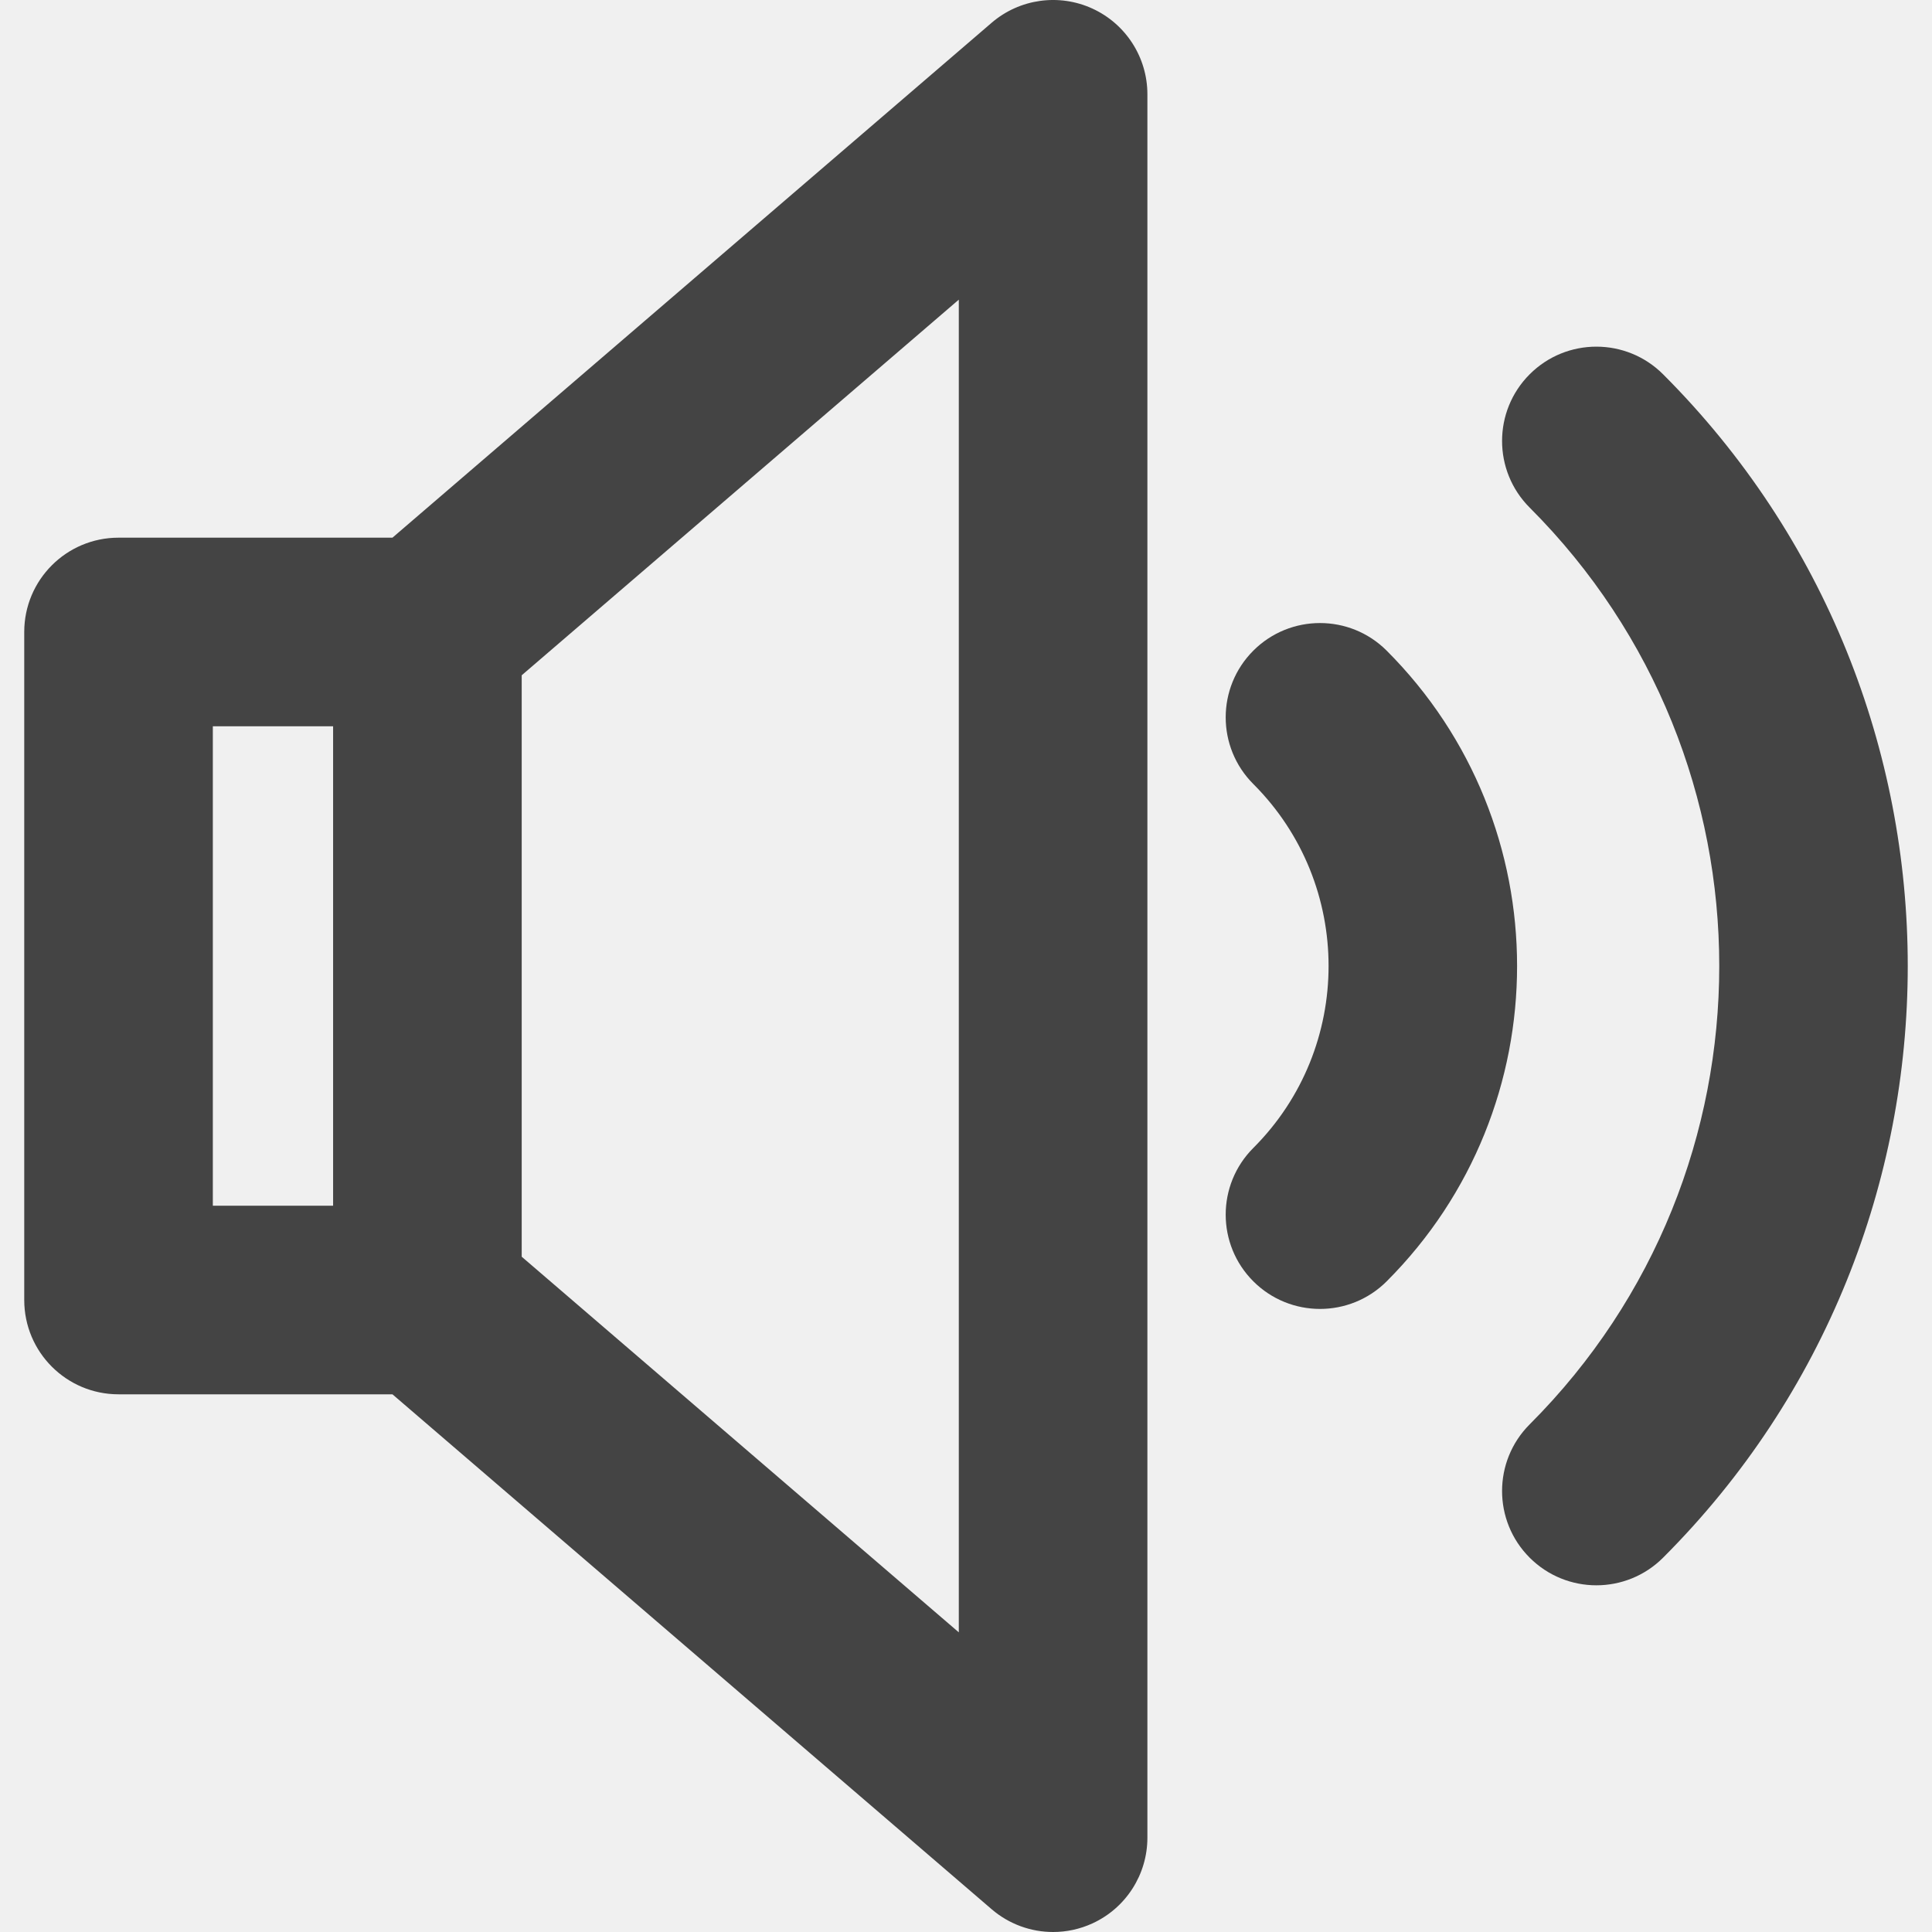
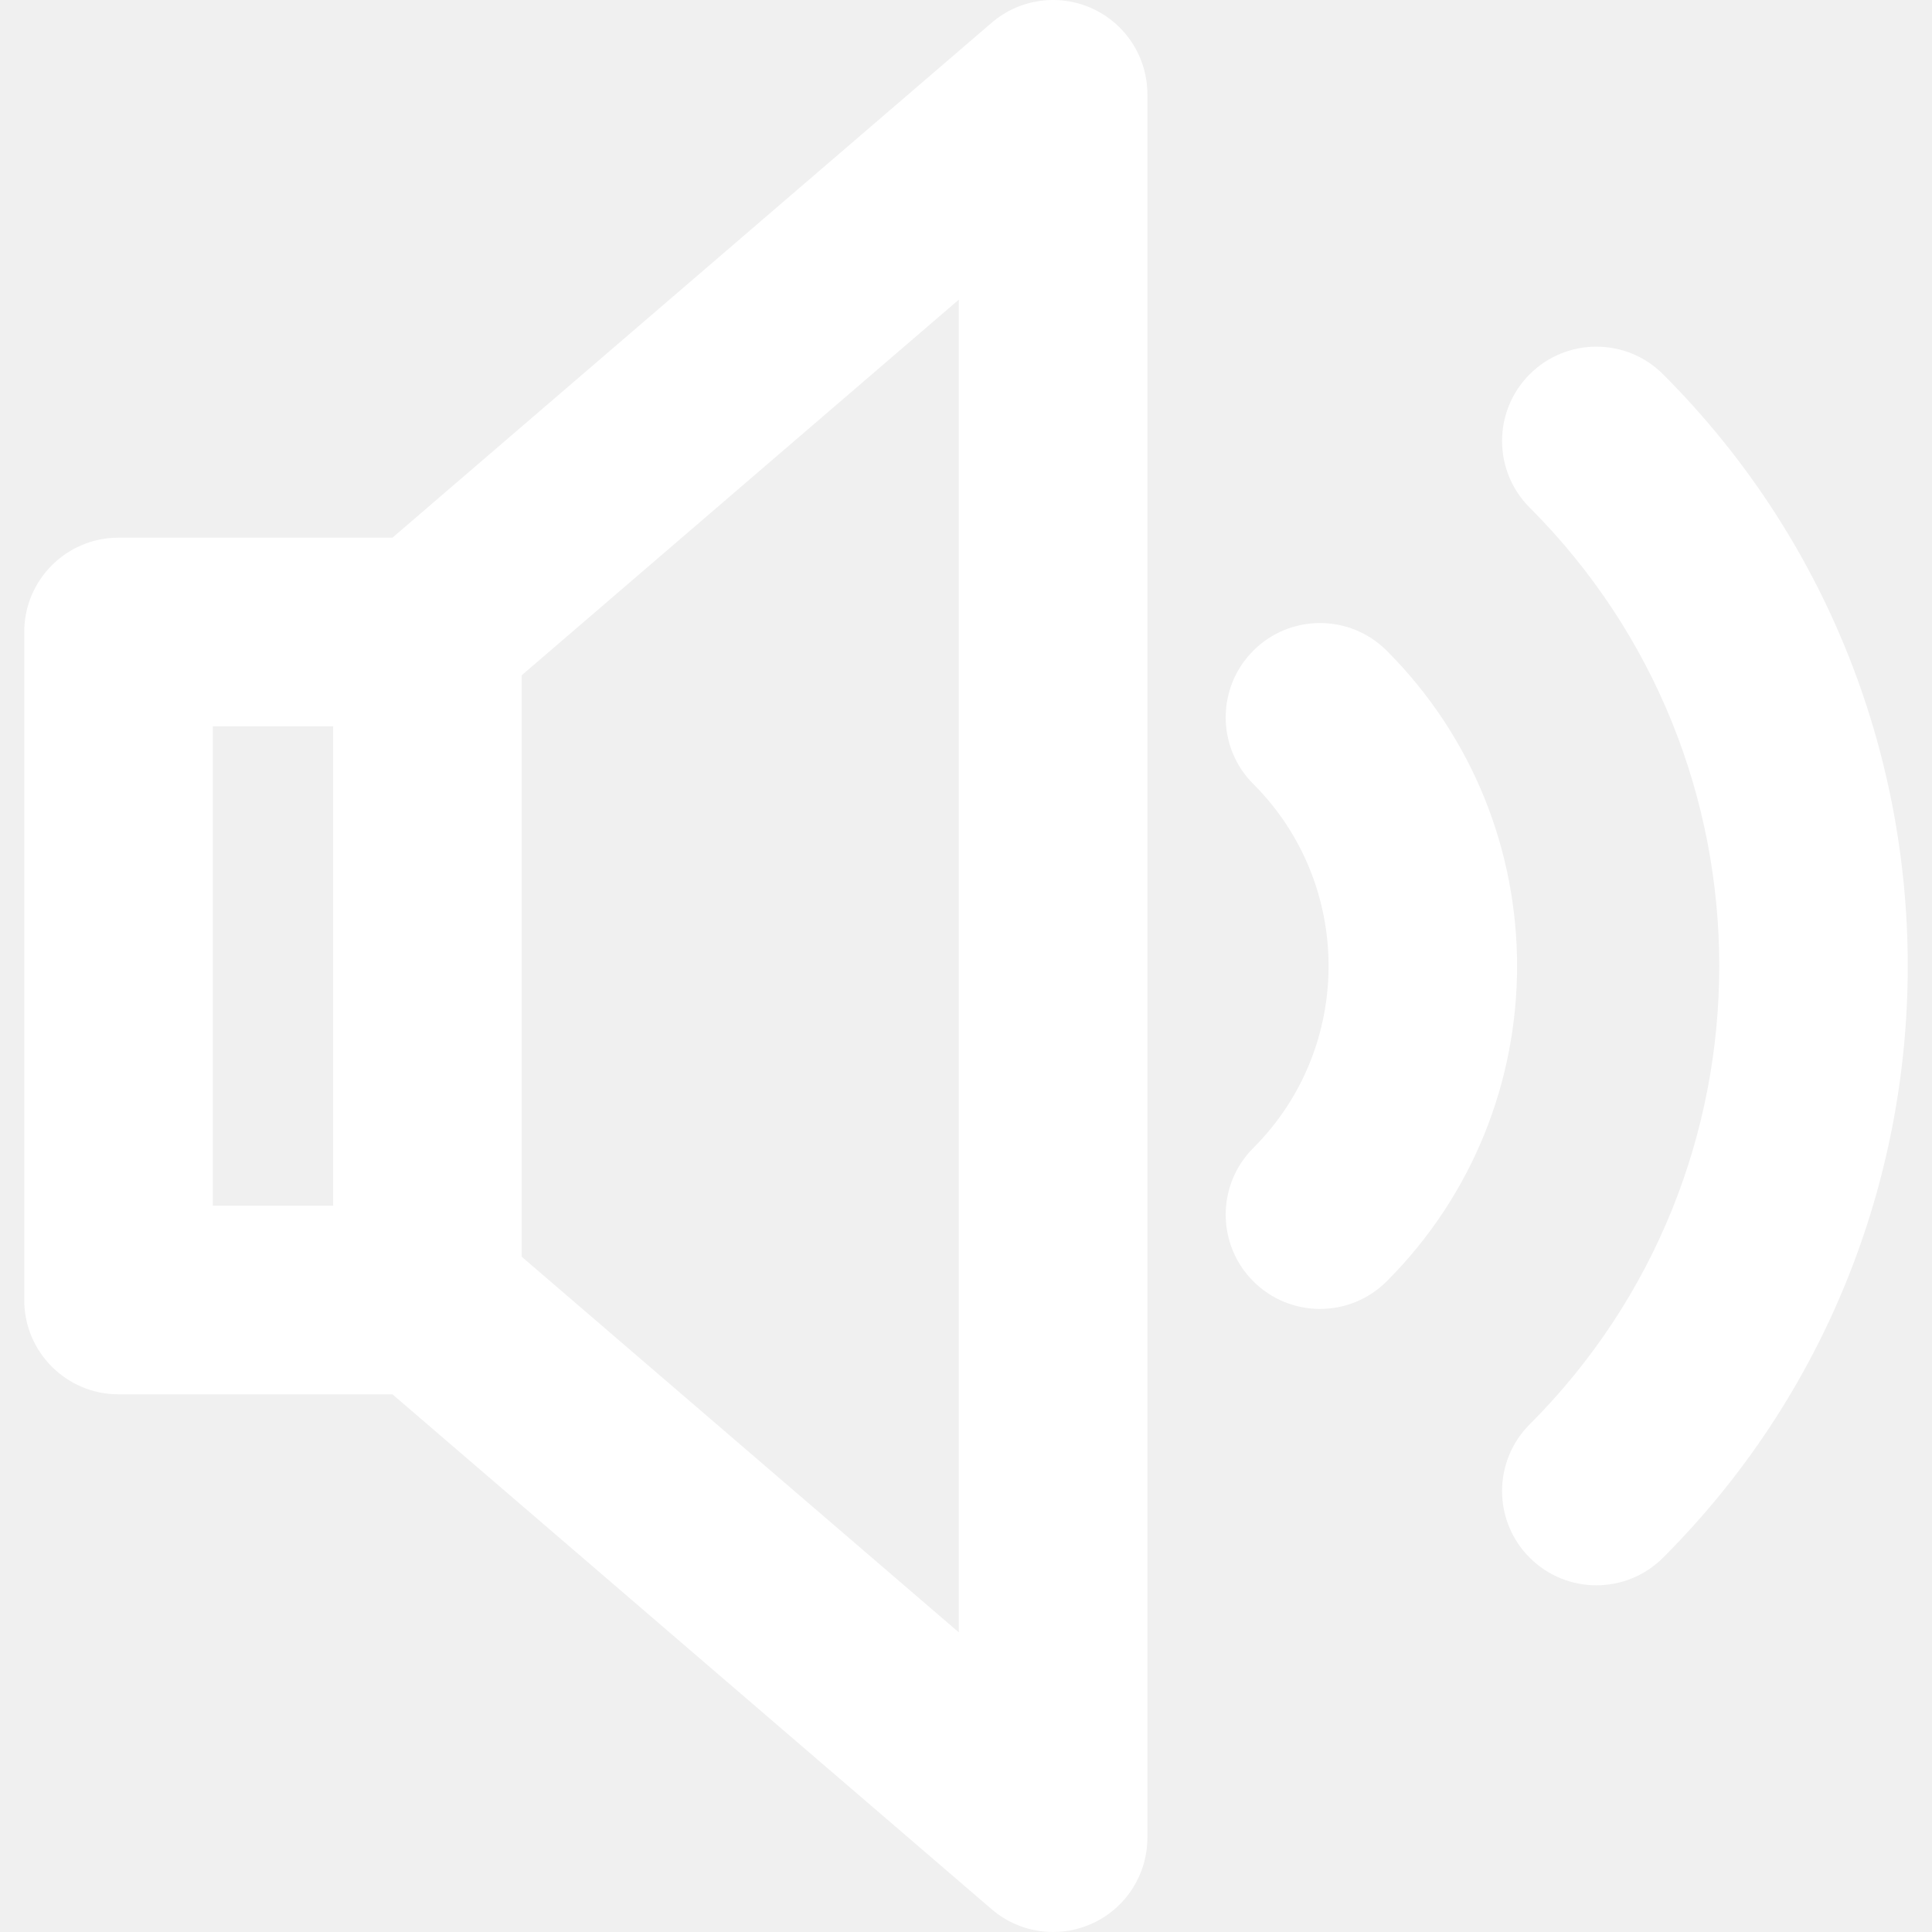
<svg xmlns="http://www.w3.org/2000/svg" version="1.1" id="Capa_1" x="0px" y="0px" viewBox="0 0 153.665 153.665" style="enable-background:new 0 0 153.665 153.665;" xml:space="preserve">
  <g>
-     <path style="fill:#444;" d="M110.292,51.751c-2.93-2.928-7.678-2.928-10.607,0c-2.929,2.93-2.929,7.678,0,10.607   c7.981,7.98,7.981,20.967,0,28.947c-2.929,2.93-2.929,7.678,0,10.607c1.465,1.464,3.385,2.196,5.304,2.196s3.839-0.732,5.304-2.196   C124.121,88.083,124.121,65.581,110.292,51.751z" />
-     <path style="fill:#444;" d="M132.274,29.768c-2.93-2.928-7.678-2.928-10.607,0c-2.929,2.93-2.929,7.678,0,10.607   c20.103,20.102,20.103,52.811,0,72.912c-2.929,2.93-2.929,7.678,0,10.607c1.465,1.464,3.385,2.196,5.304,2.196   s3.839-0.732,5.304-2.196C158.224,97.944,158.224,55.72,132.274,29.768z" />
-     <path style="fill:#444;" d="M86.89,0.684c-2.661-1.223-5.795-0.783-8.018,1.127L31.214,42.765H9.428c-4.143,0-7.5,3.357-7.5,7.5   v53.134c0,4.143,3.357,7.5,7.5,7.5h21.786l47.658,40.954c1.387,1.192,3.128,1.812,4.889,1.812c1.061,0,2.128-0.225,3.129-0.685   c2.663-1.223,4.37-3.885,4.37-6.815V7.5C91.26,4.569,89.553,1.907,86.89,0.684z M16.928,57.765h9.566v38.134h-9.566V57.765z    M76.26,129.831L41.495,99.956V53.709L76.26,23.834V129.831z" />
+     <path style="fill:#fff;" d="M110.292,51.751c-2.93-2.928-7.678-2.928-10.607,0c-2.929,2.93-2.929,7.678,0,10.607   c7.981,7.98,7.981,20.967,0,28.947c-2.929,2.93-2.929,7.678,0,10.607c1.465,1.464,3.385,2.196,5.304,2.196s3.839-0.732,5.304-2.196   C124.121,88.083,124.121,65.581,110.292,51.751z" />
+     <path style="fill:#fff;" d="M132.274,29.768c-2.93-2.928-7.678-2.928-10.607,0c-2.929,2.93-2.929,7.678,0,10.607   c20.103,20.102,20.103,52.811,0,72.912c-2.929,2.93-2.929,7.678,0,10.607c1.465,1.464,3.385,2.196,5.304,2.196   s3.839-0.732,5.304-2.196C158.224,97.944,158.224,55.72,132.274,29.768z" />
+     <path style="fill:#fff;" d="M86.89,0.684c-2.661-1.223-5.795-0.783-8.018,1.127L31.214,42.765H9.428c-4.143,0-7.5,3.357-7.5,7.5   v53.134c0,4.143,3.357,7.5,7.5,7.5h21.786l47.658,40.954c1.387,1.192,3.128,1.812,4.889,1.812c1.061,0,2.128-0.225,3.129-0.685   c2.663-1.223,4.37-3.885,4.37-6.815V7.5C91.26,4.569,89.553,1.907,86.89,0.684z M16.928,57.765h9.566v38.134h-9.566V57.765z    M76.26,129.831L41.495,99.956V53.709L76.26,23.834V129.831z" />
  </g>
</svg>
